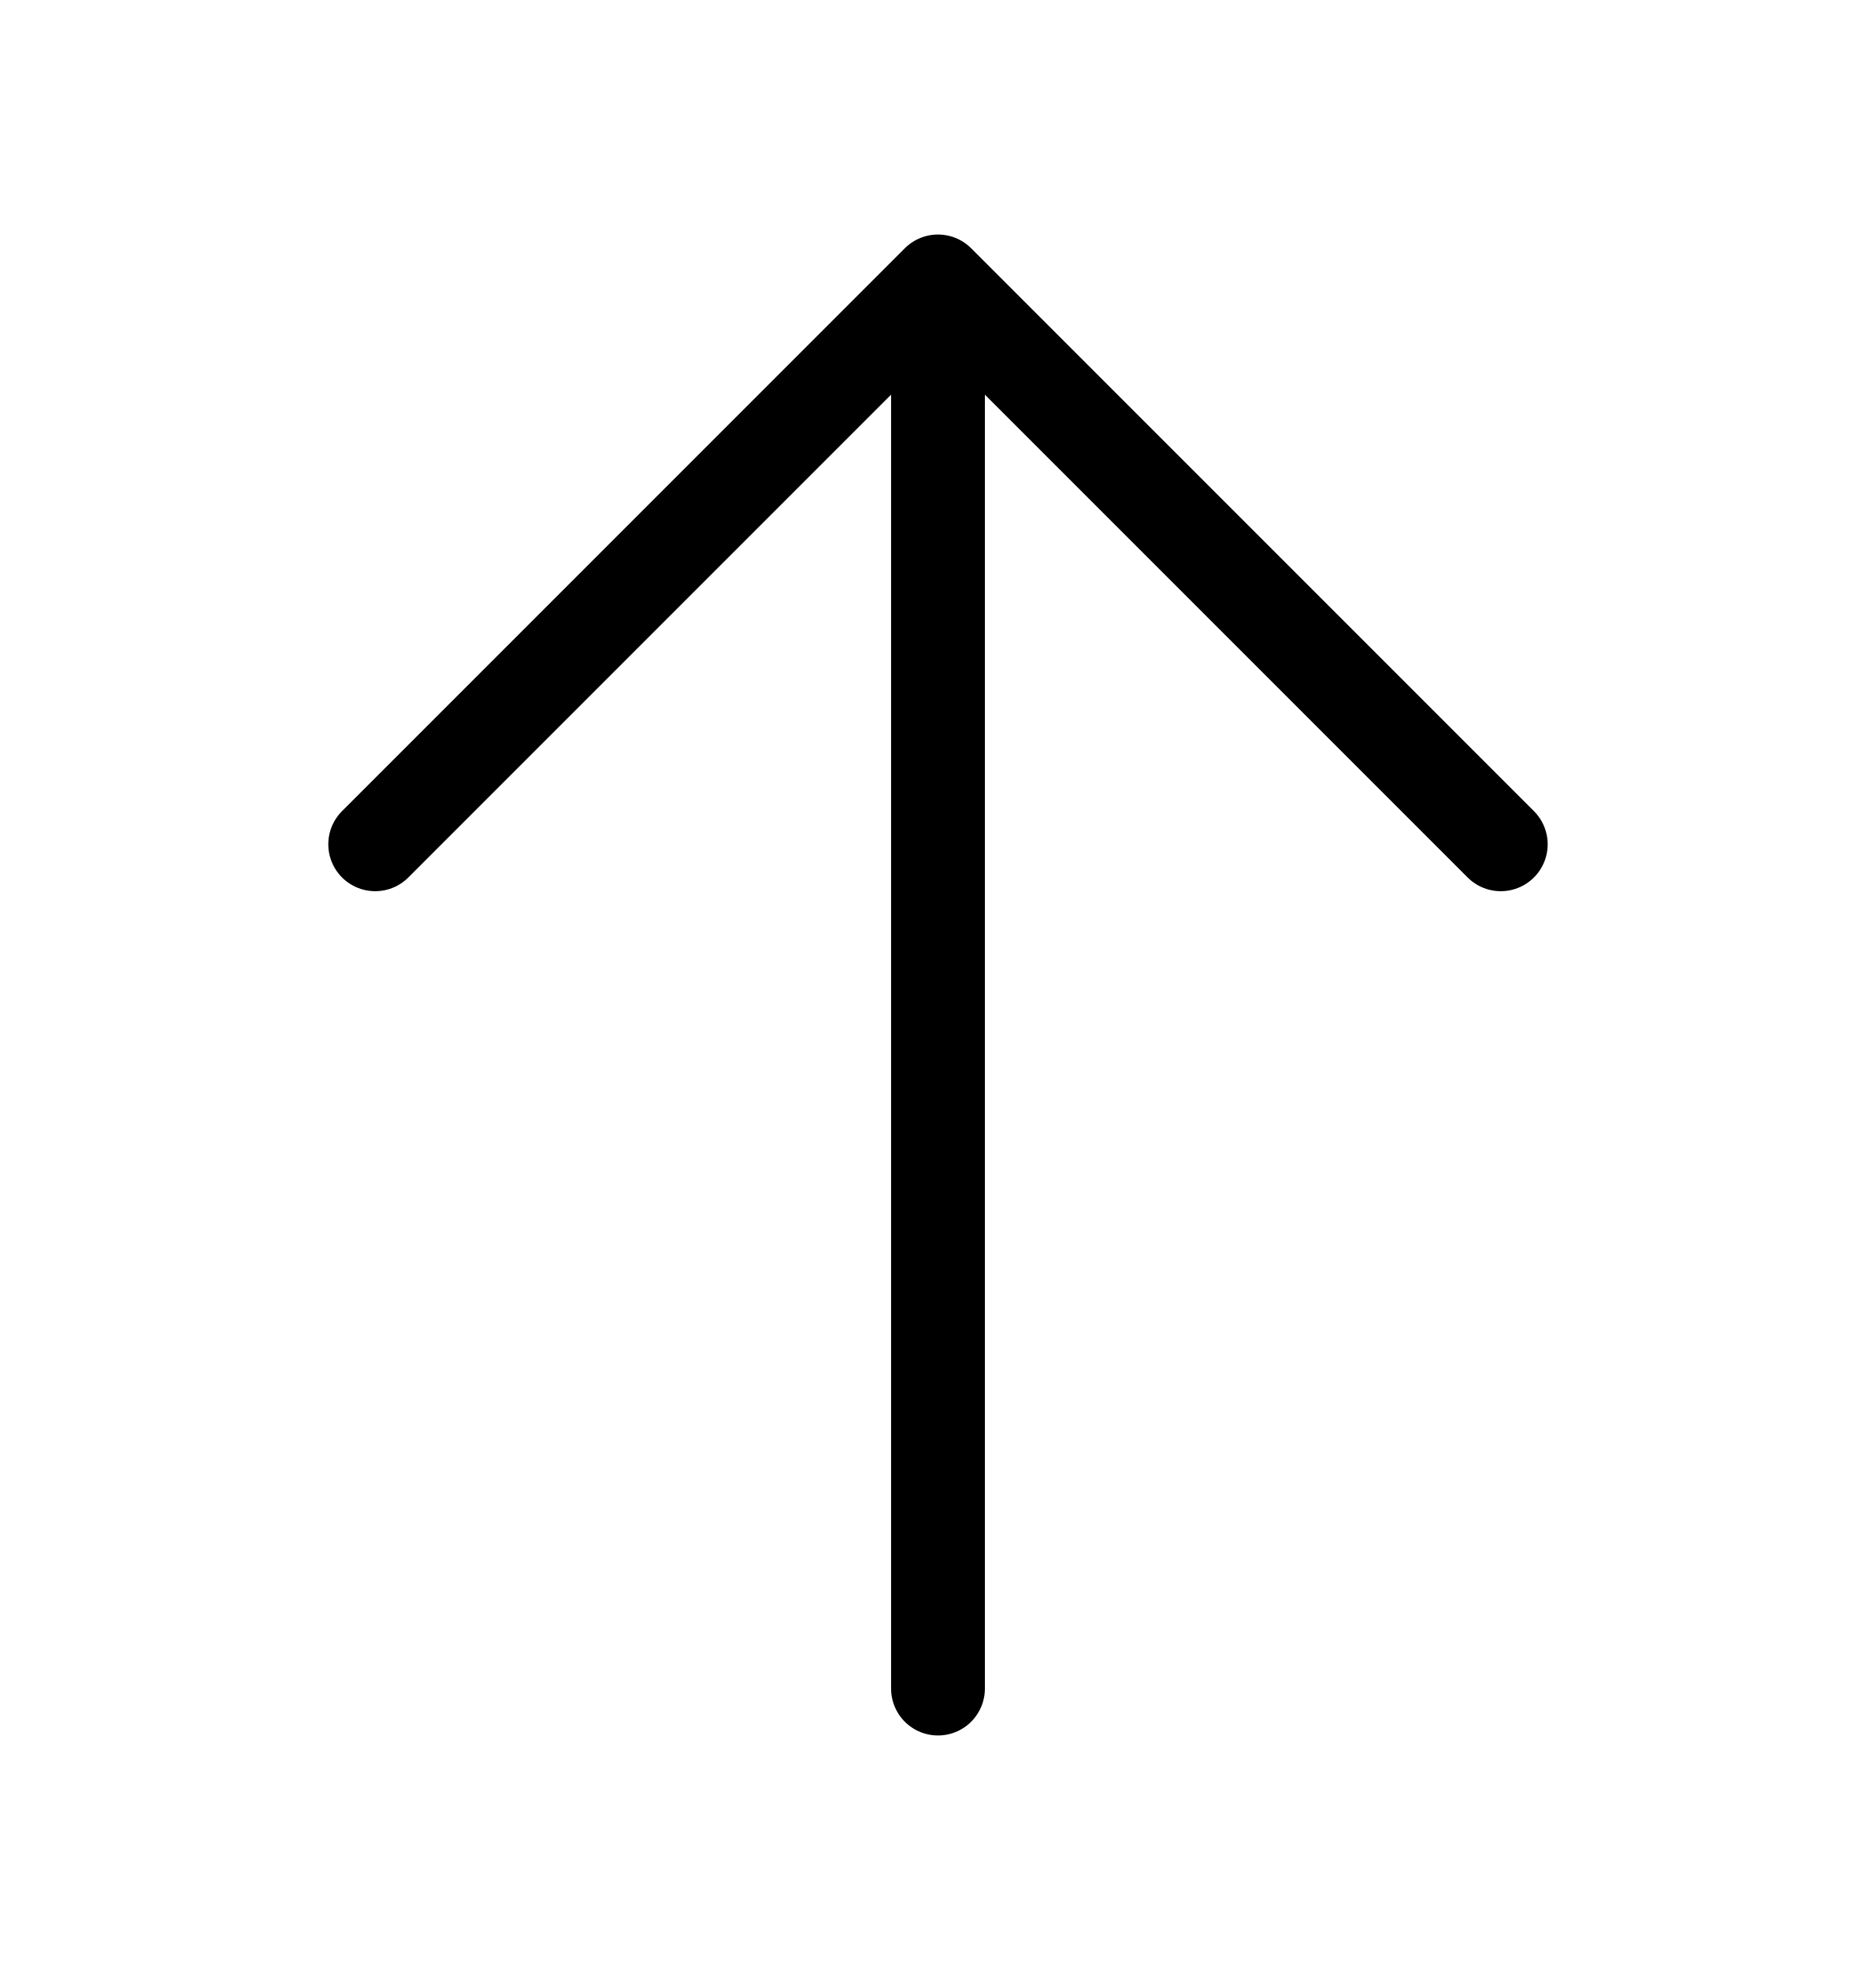
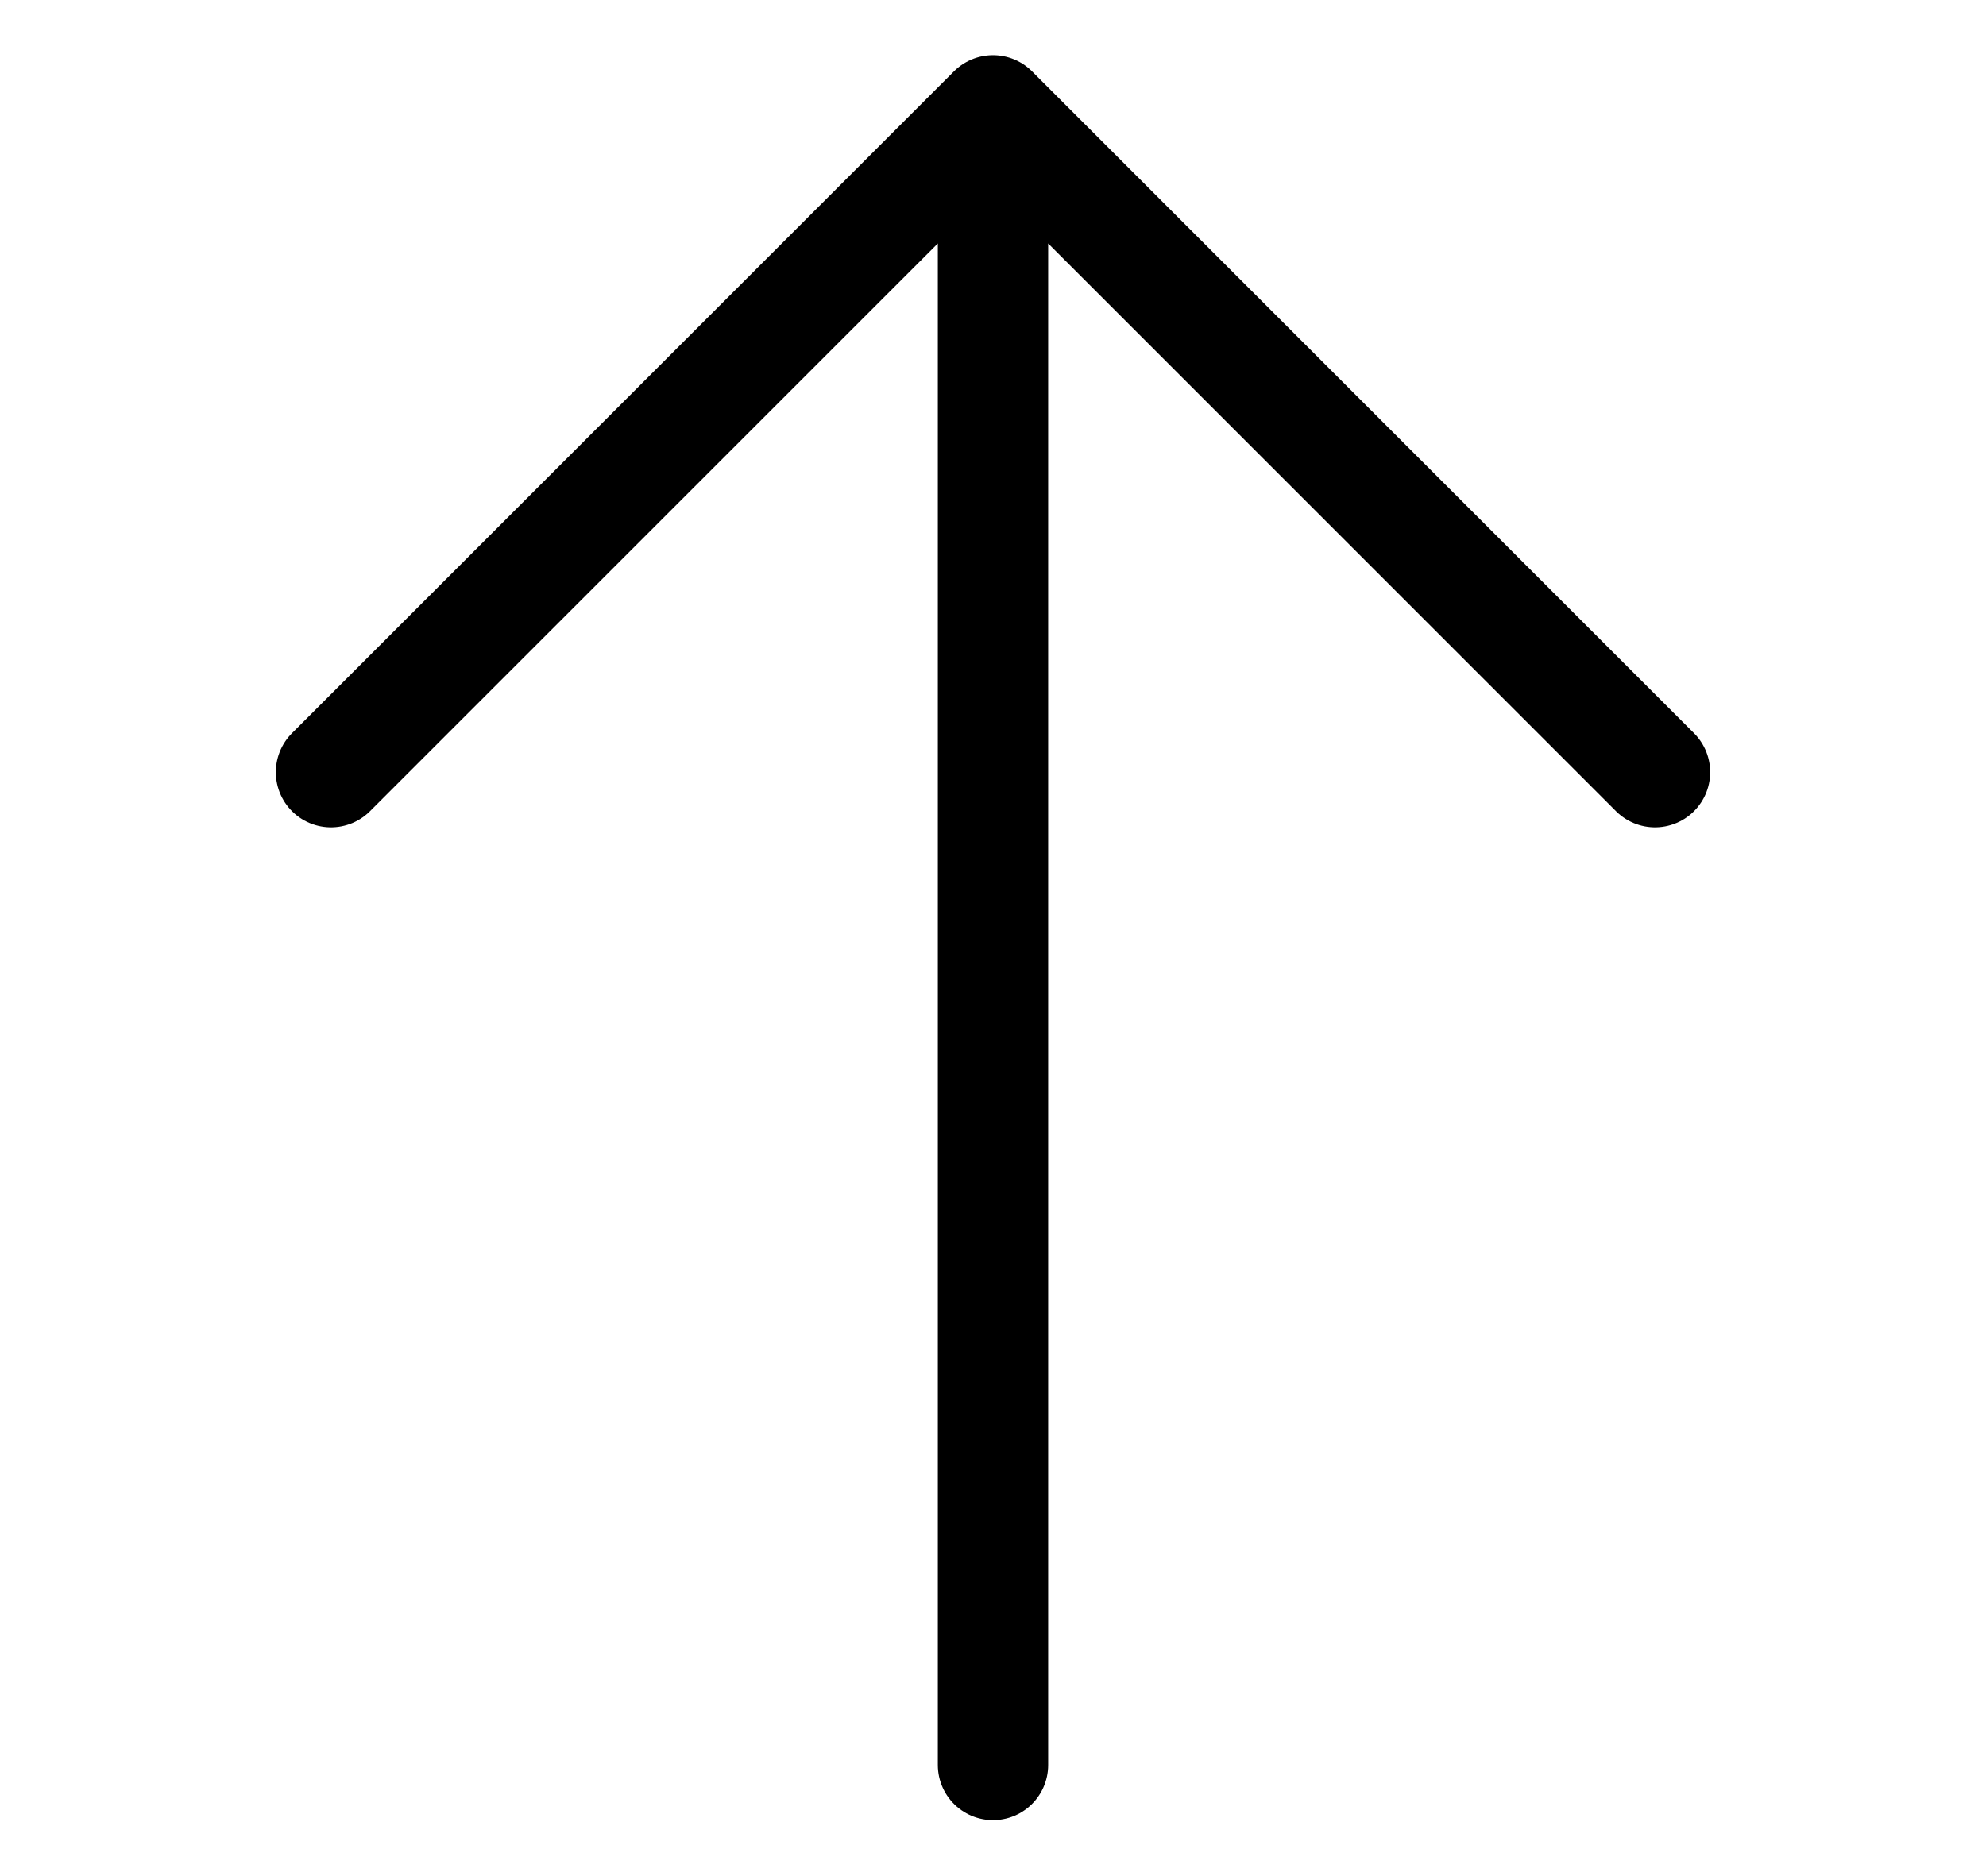
- <svg xmlns="http://www.w3.org/2000/svg" width="20" height="21" viewBox="0 0 20 21" fill="none">
-   <path d="M4 9L10 3M10 3L16 9M10 3L10 18" stroke="#000" stroke-linecap="round" stroke-linejoin="round" />
+ <svg xmlns="http://www.w3.org/2000/svg" width="18" height="17" viewBox="0 0 18 17" fill="none" stroke="#000">
+   <path d="M3 7L9 1M9 1L15 7M9 1L9 16" stroke-linecap="round" stroke-linejoin="round" />
</svg>
